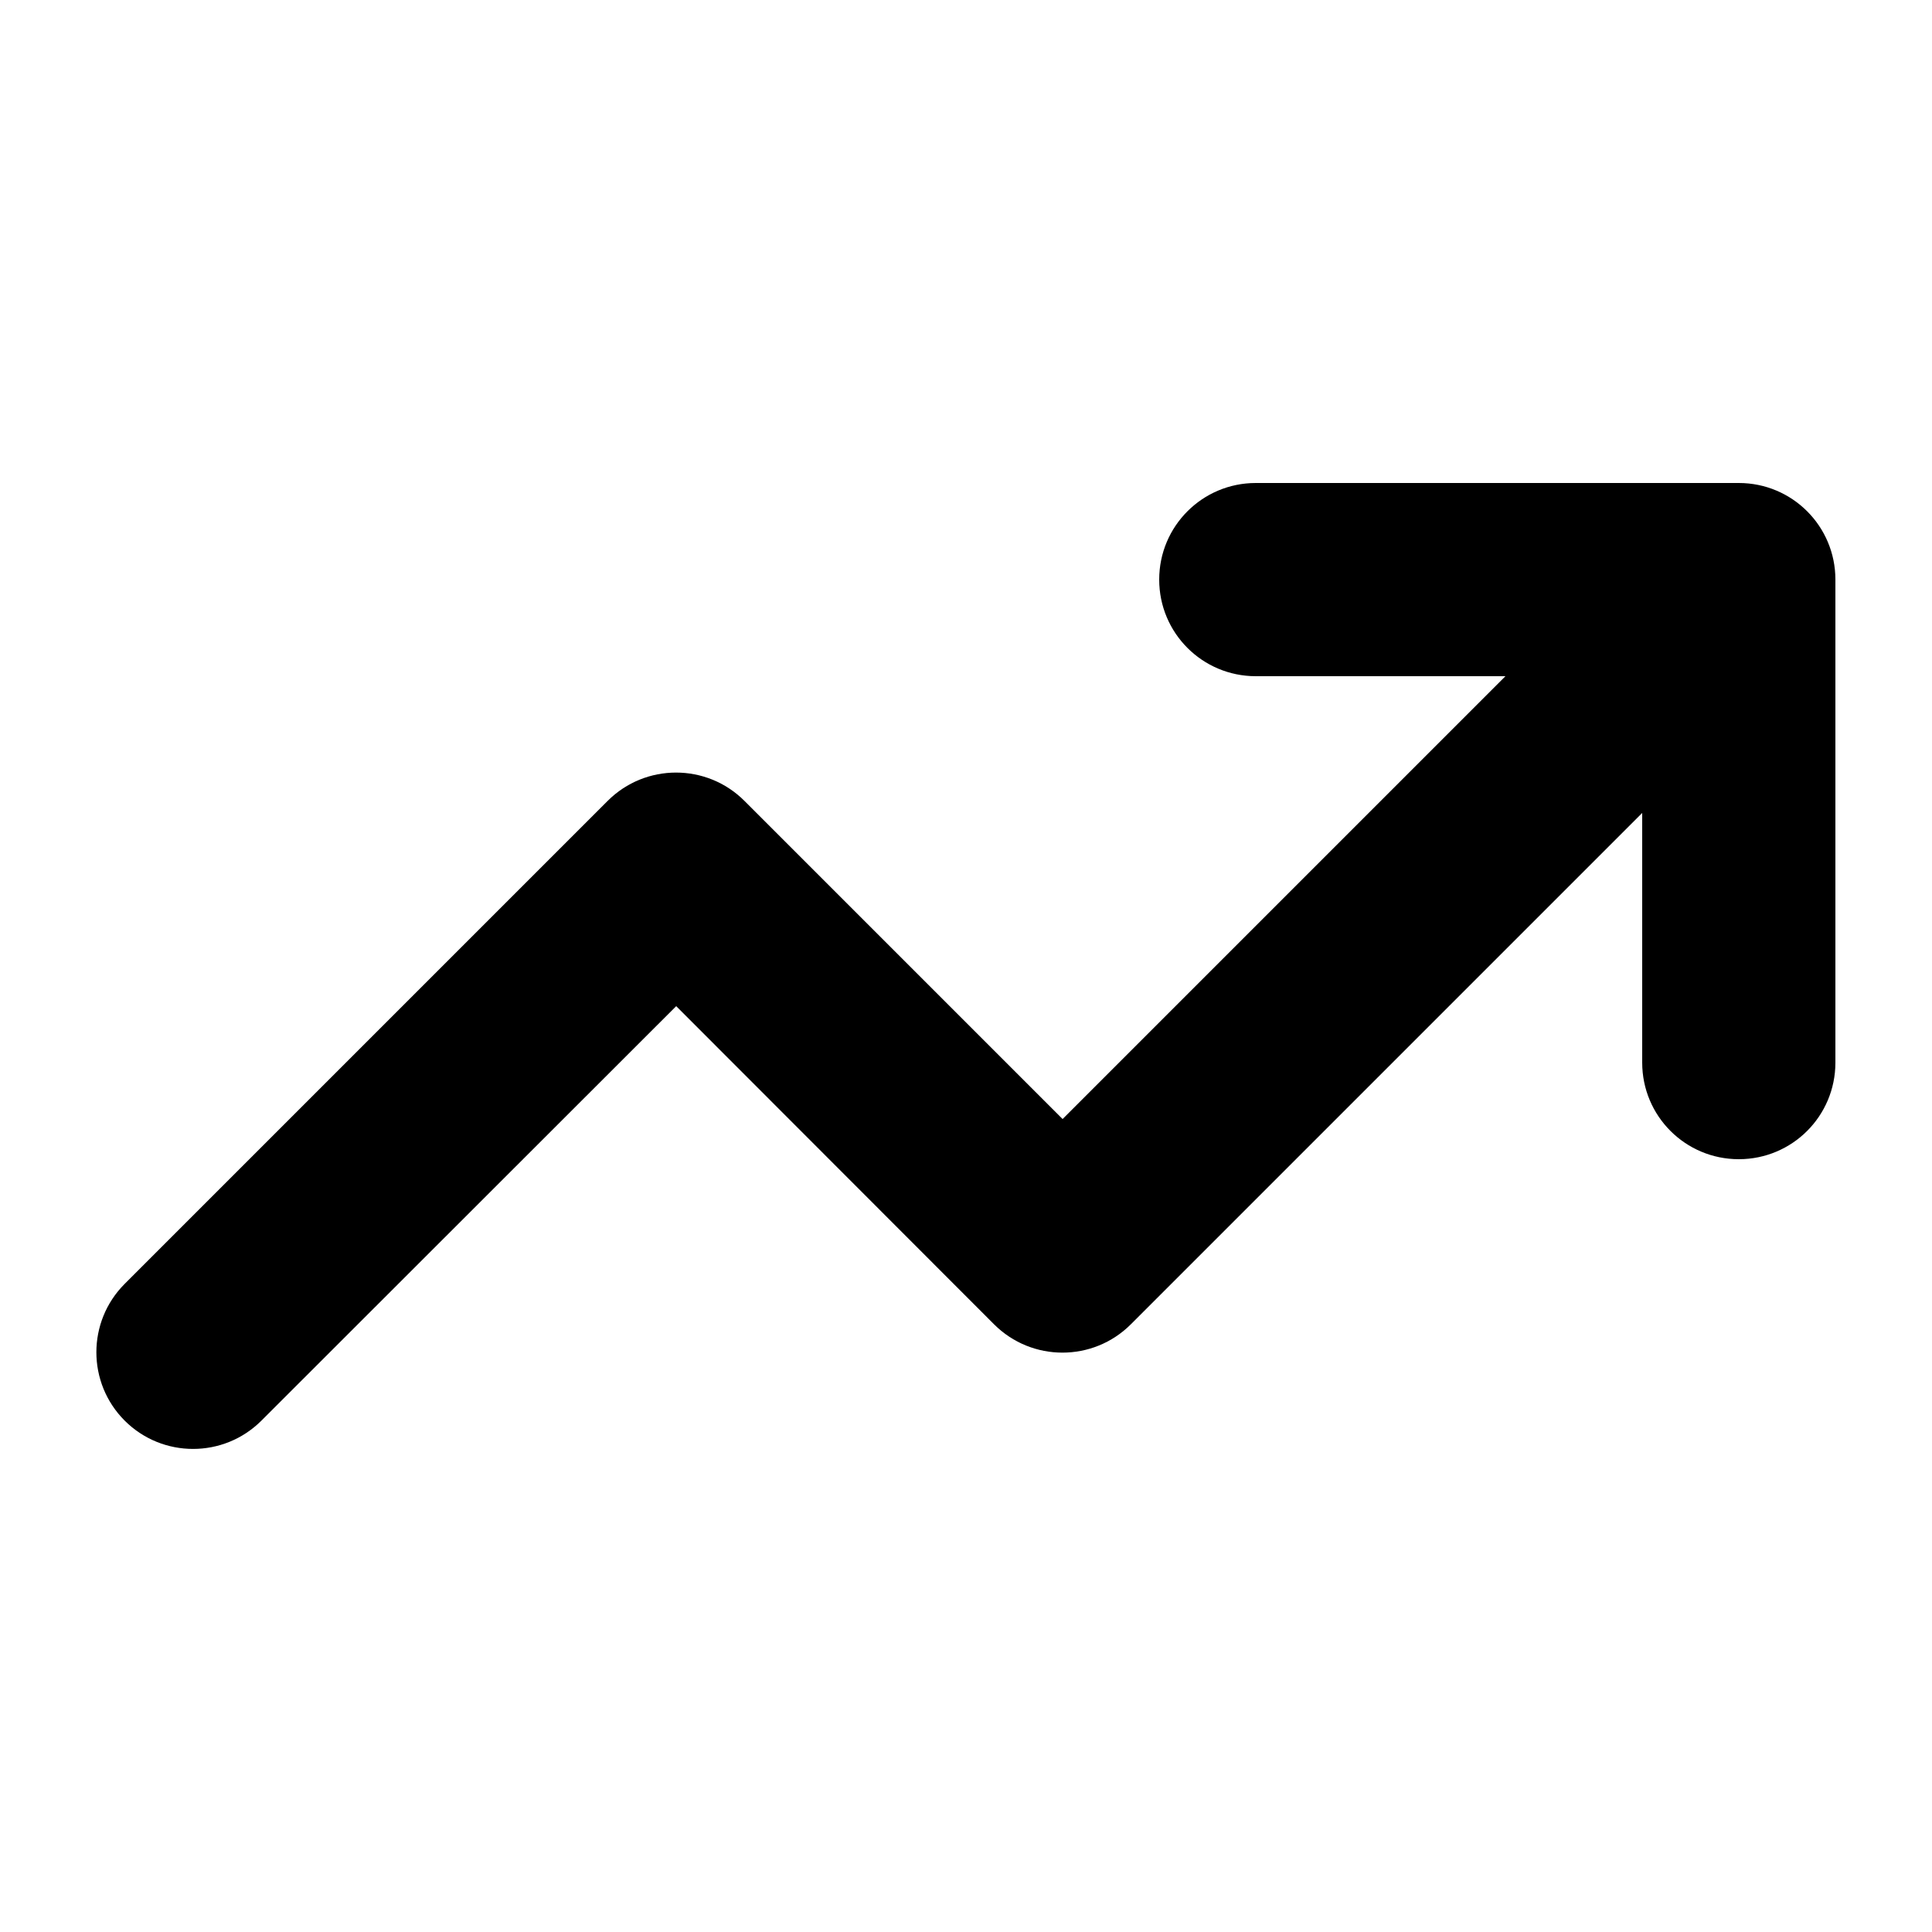
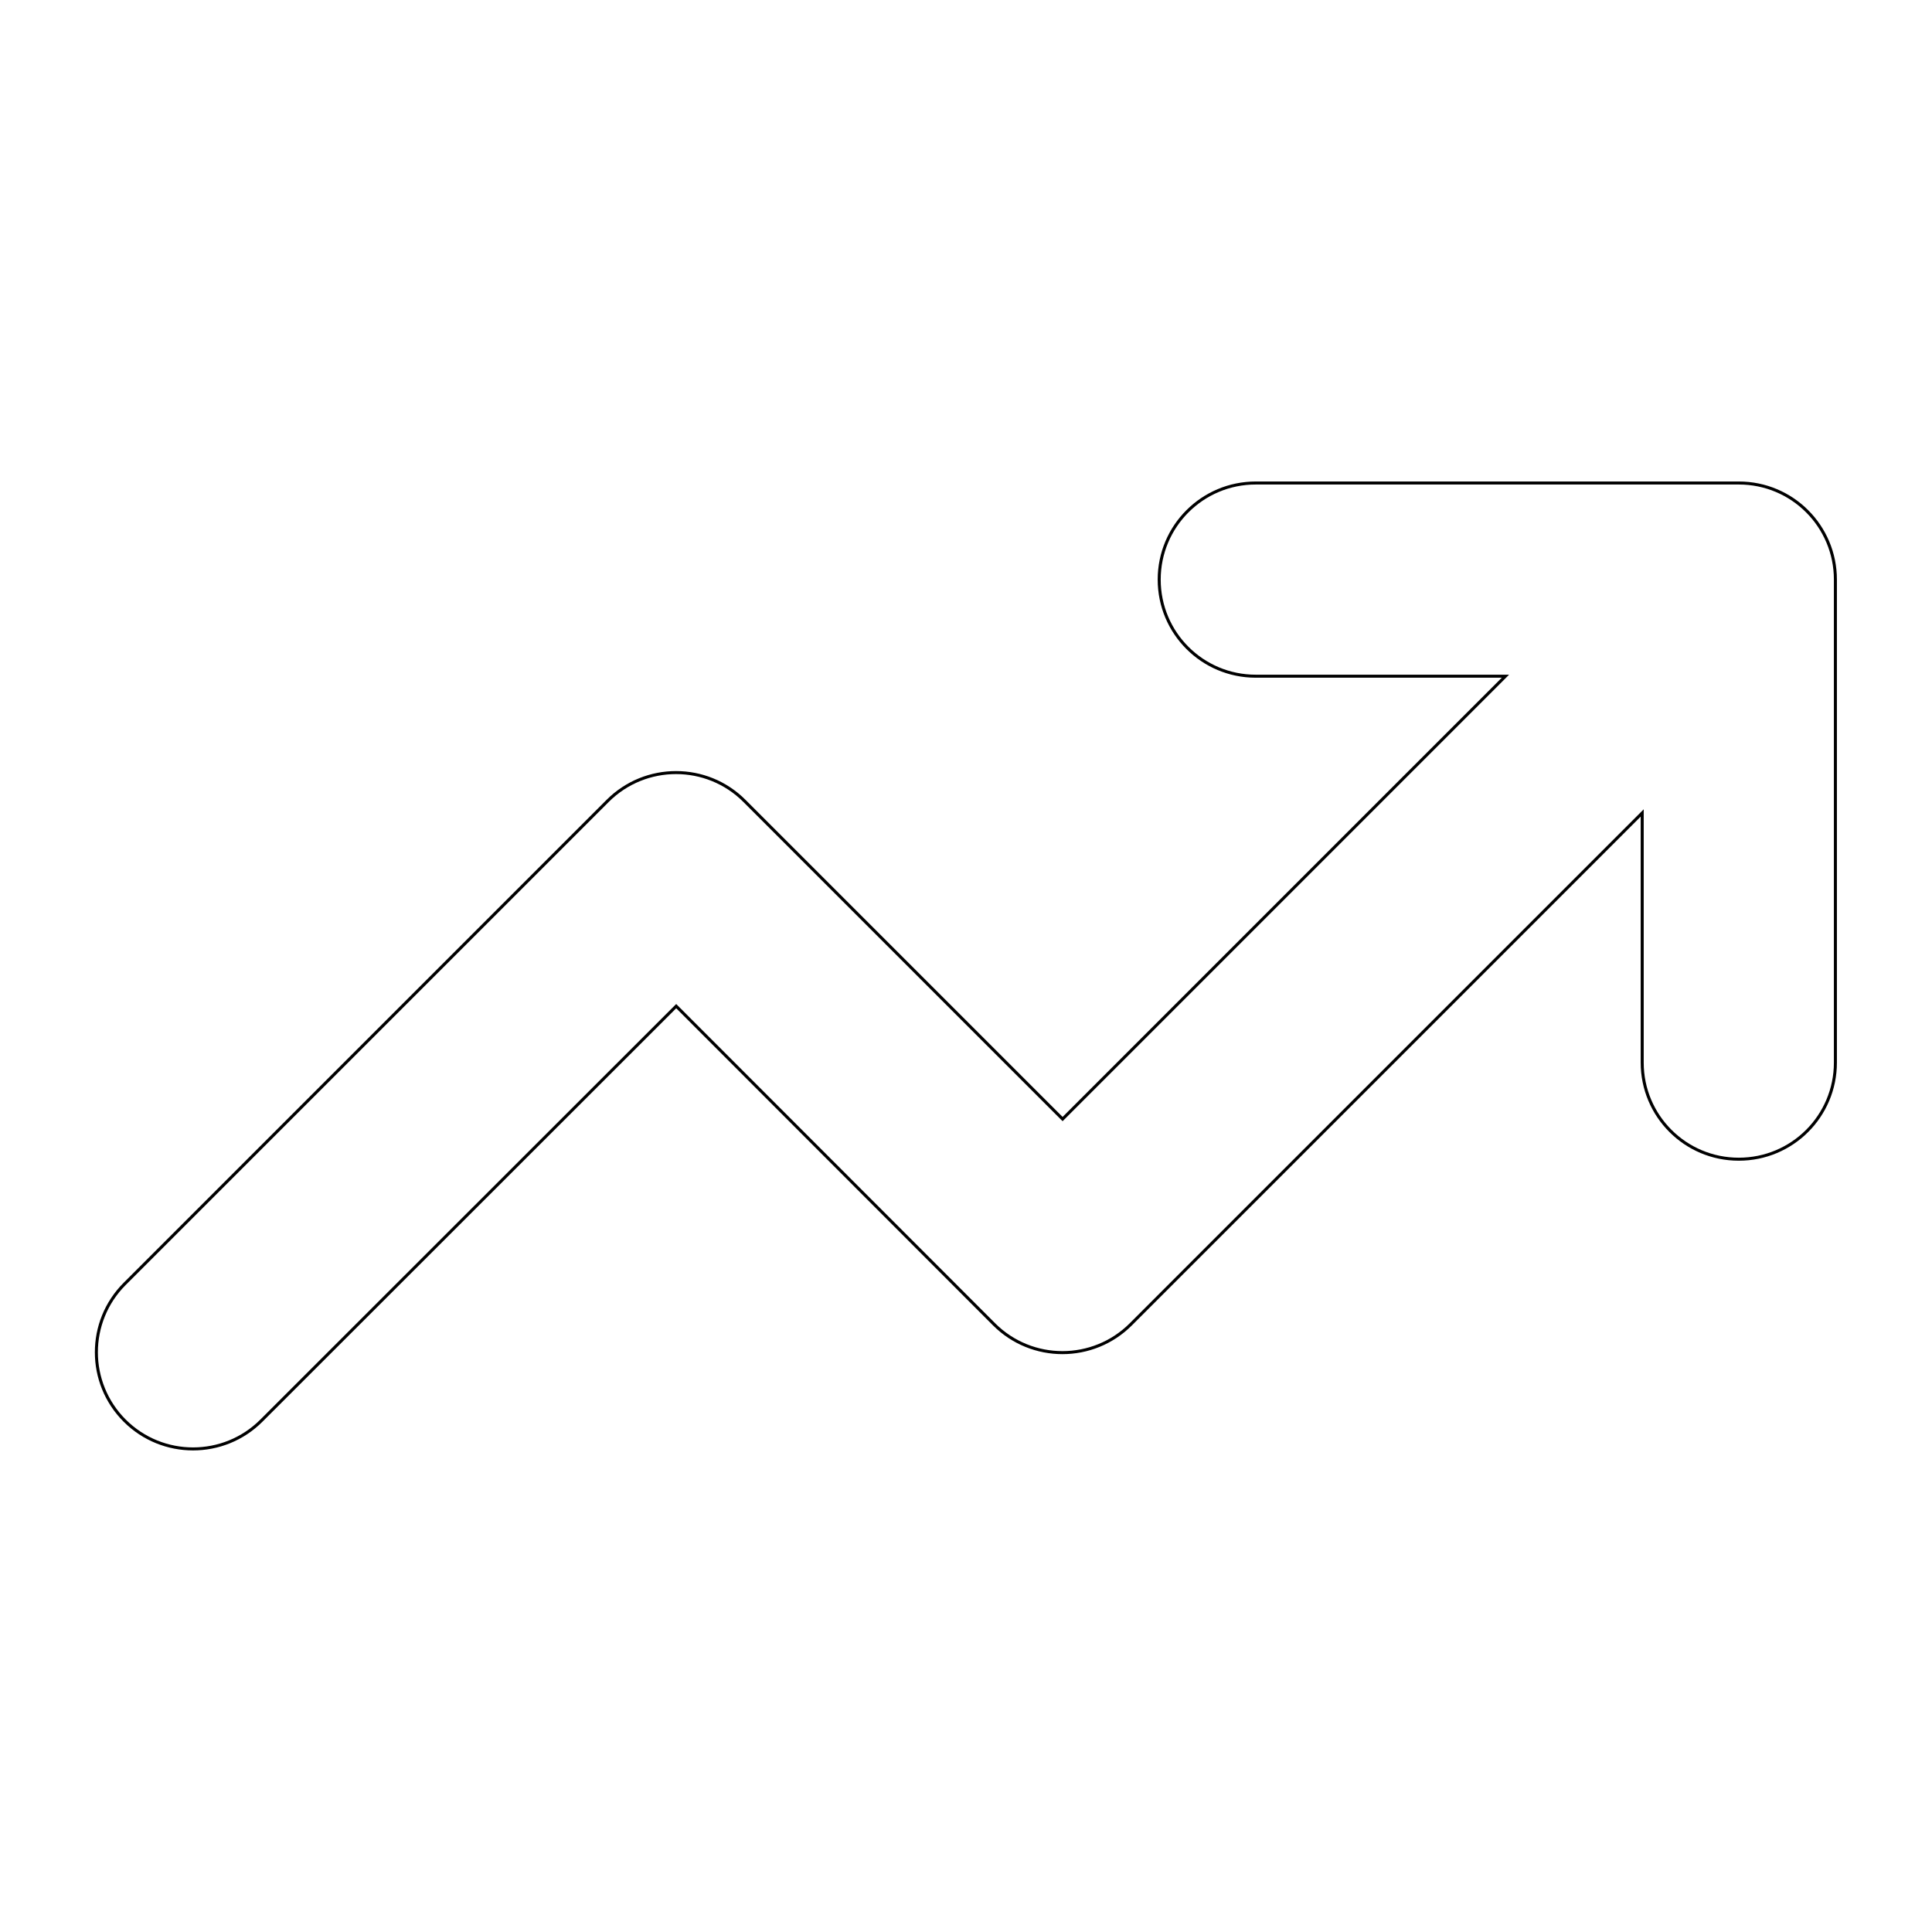
- <svg xmlns="http://www.w3.org/2000/svg" viewBox="0 0 640 640">
+ <svg xmlns="http://www.w3.org/2000/svg" viewBox="0 0 640 640" fill="none" stroke="currentColor">
  <path d="M416 224C398.3 224 384 209.7 384 192C384 174.3 398.3 160 416 160L576 160C593.7 160 608 174.3 608 192L608 352C608 369.7 593.7 384 576 384C558.3 384 544 369.7 544 352L544 269.3L374.6 438.7C362.1 451.2 341.8 451.2 329.3 438.7L224 333.3L86.6 470.6C74.1 483.1 53.8 483.1 41.3 470.6C28.8 458.1 28.8 437.8 41.3 425.3L201.3 265.3C213.8 252.8 234.1 252.8 246.6 265.3L352 370.7L498.7 224L416 224z" />
</svg>
